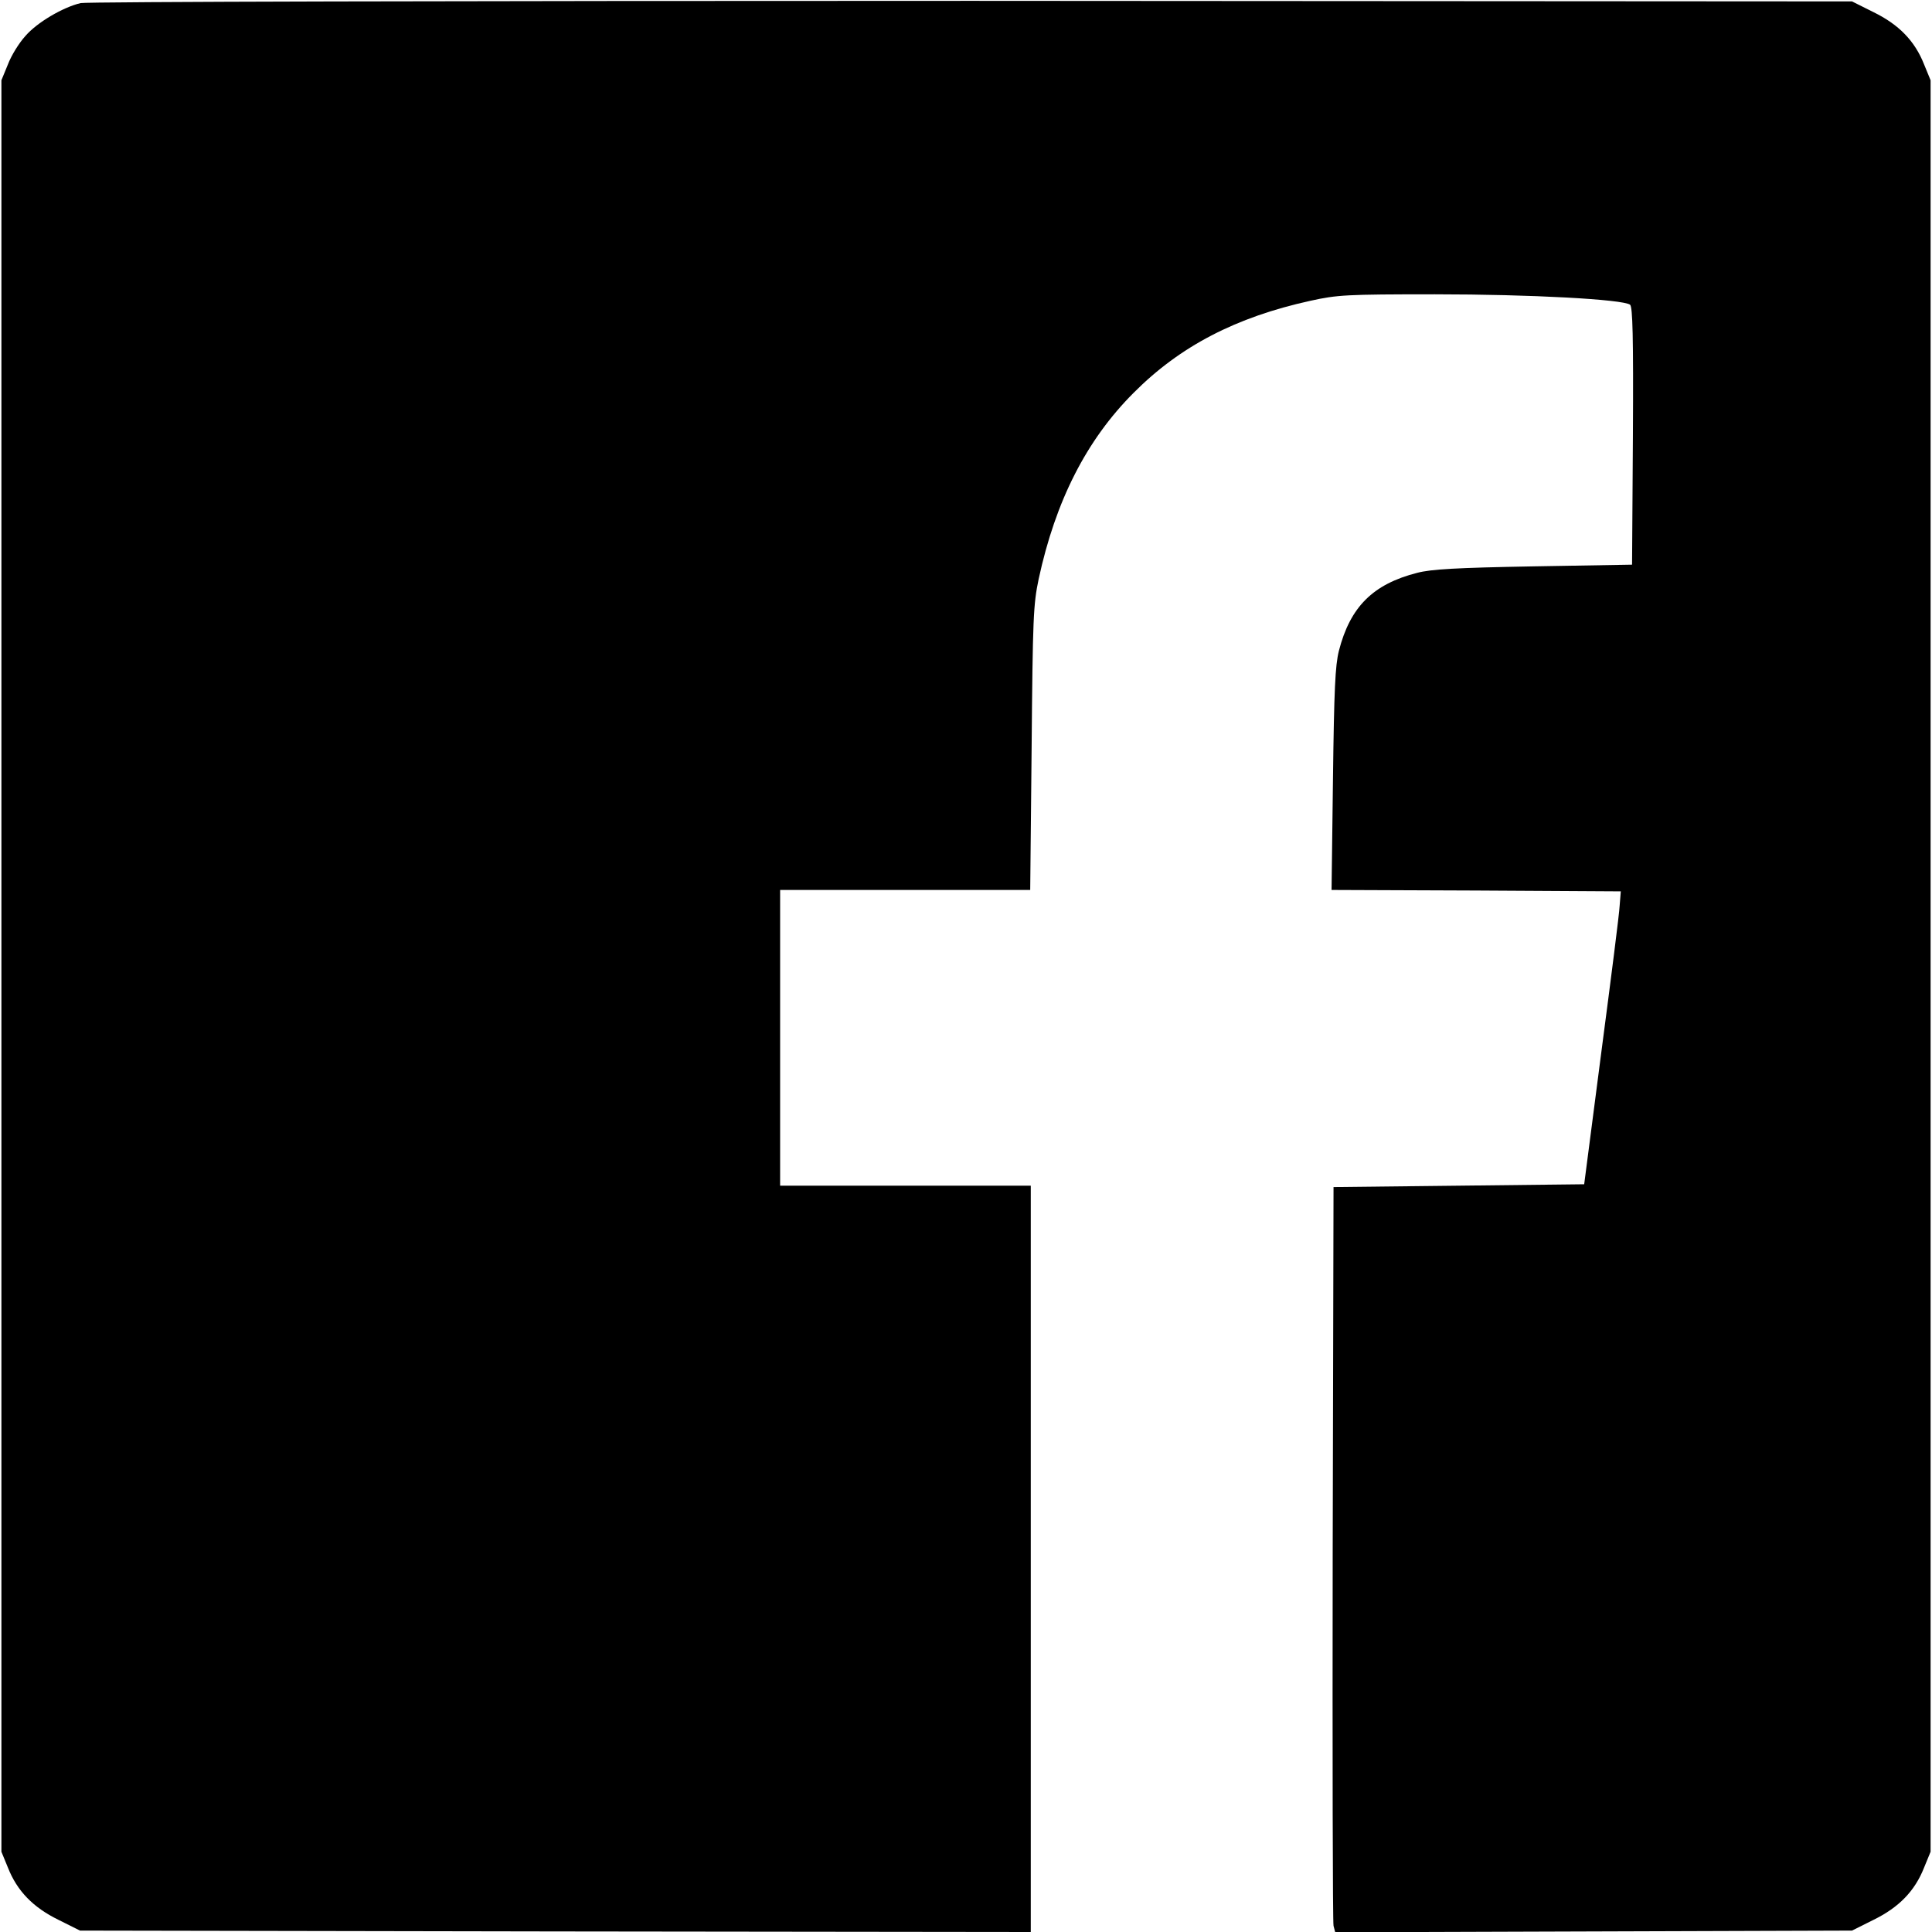
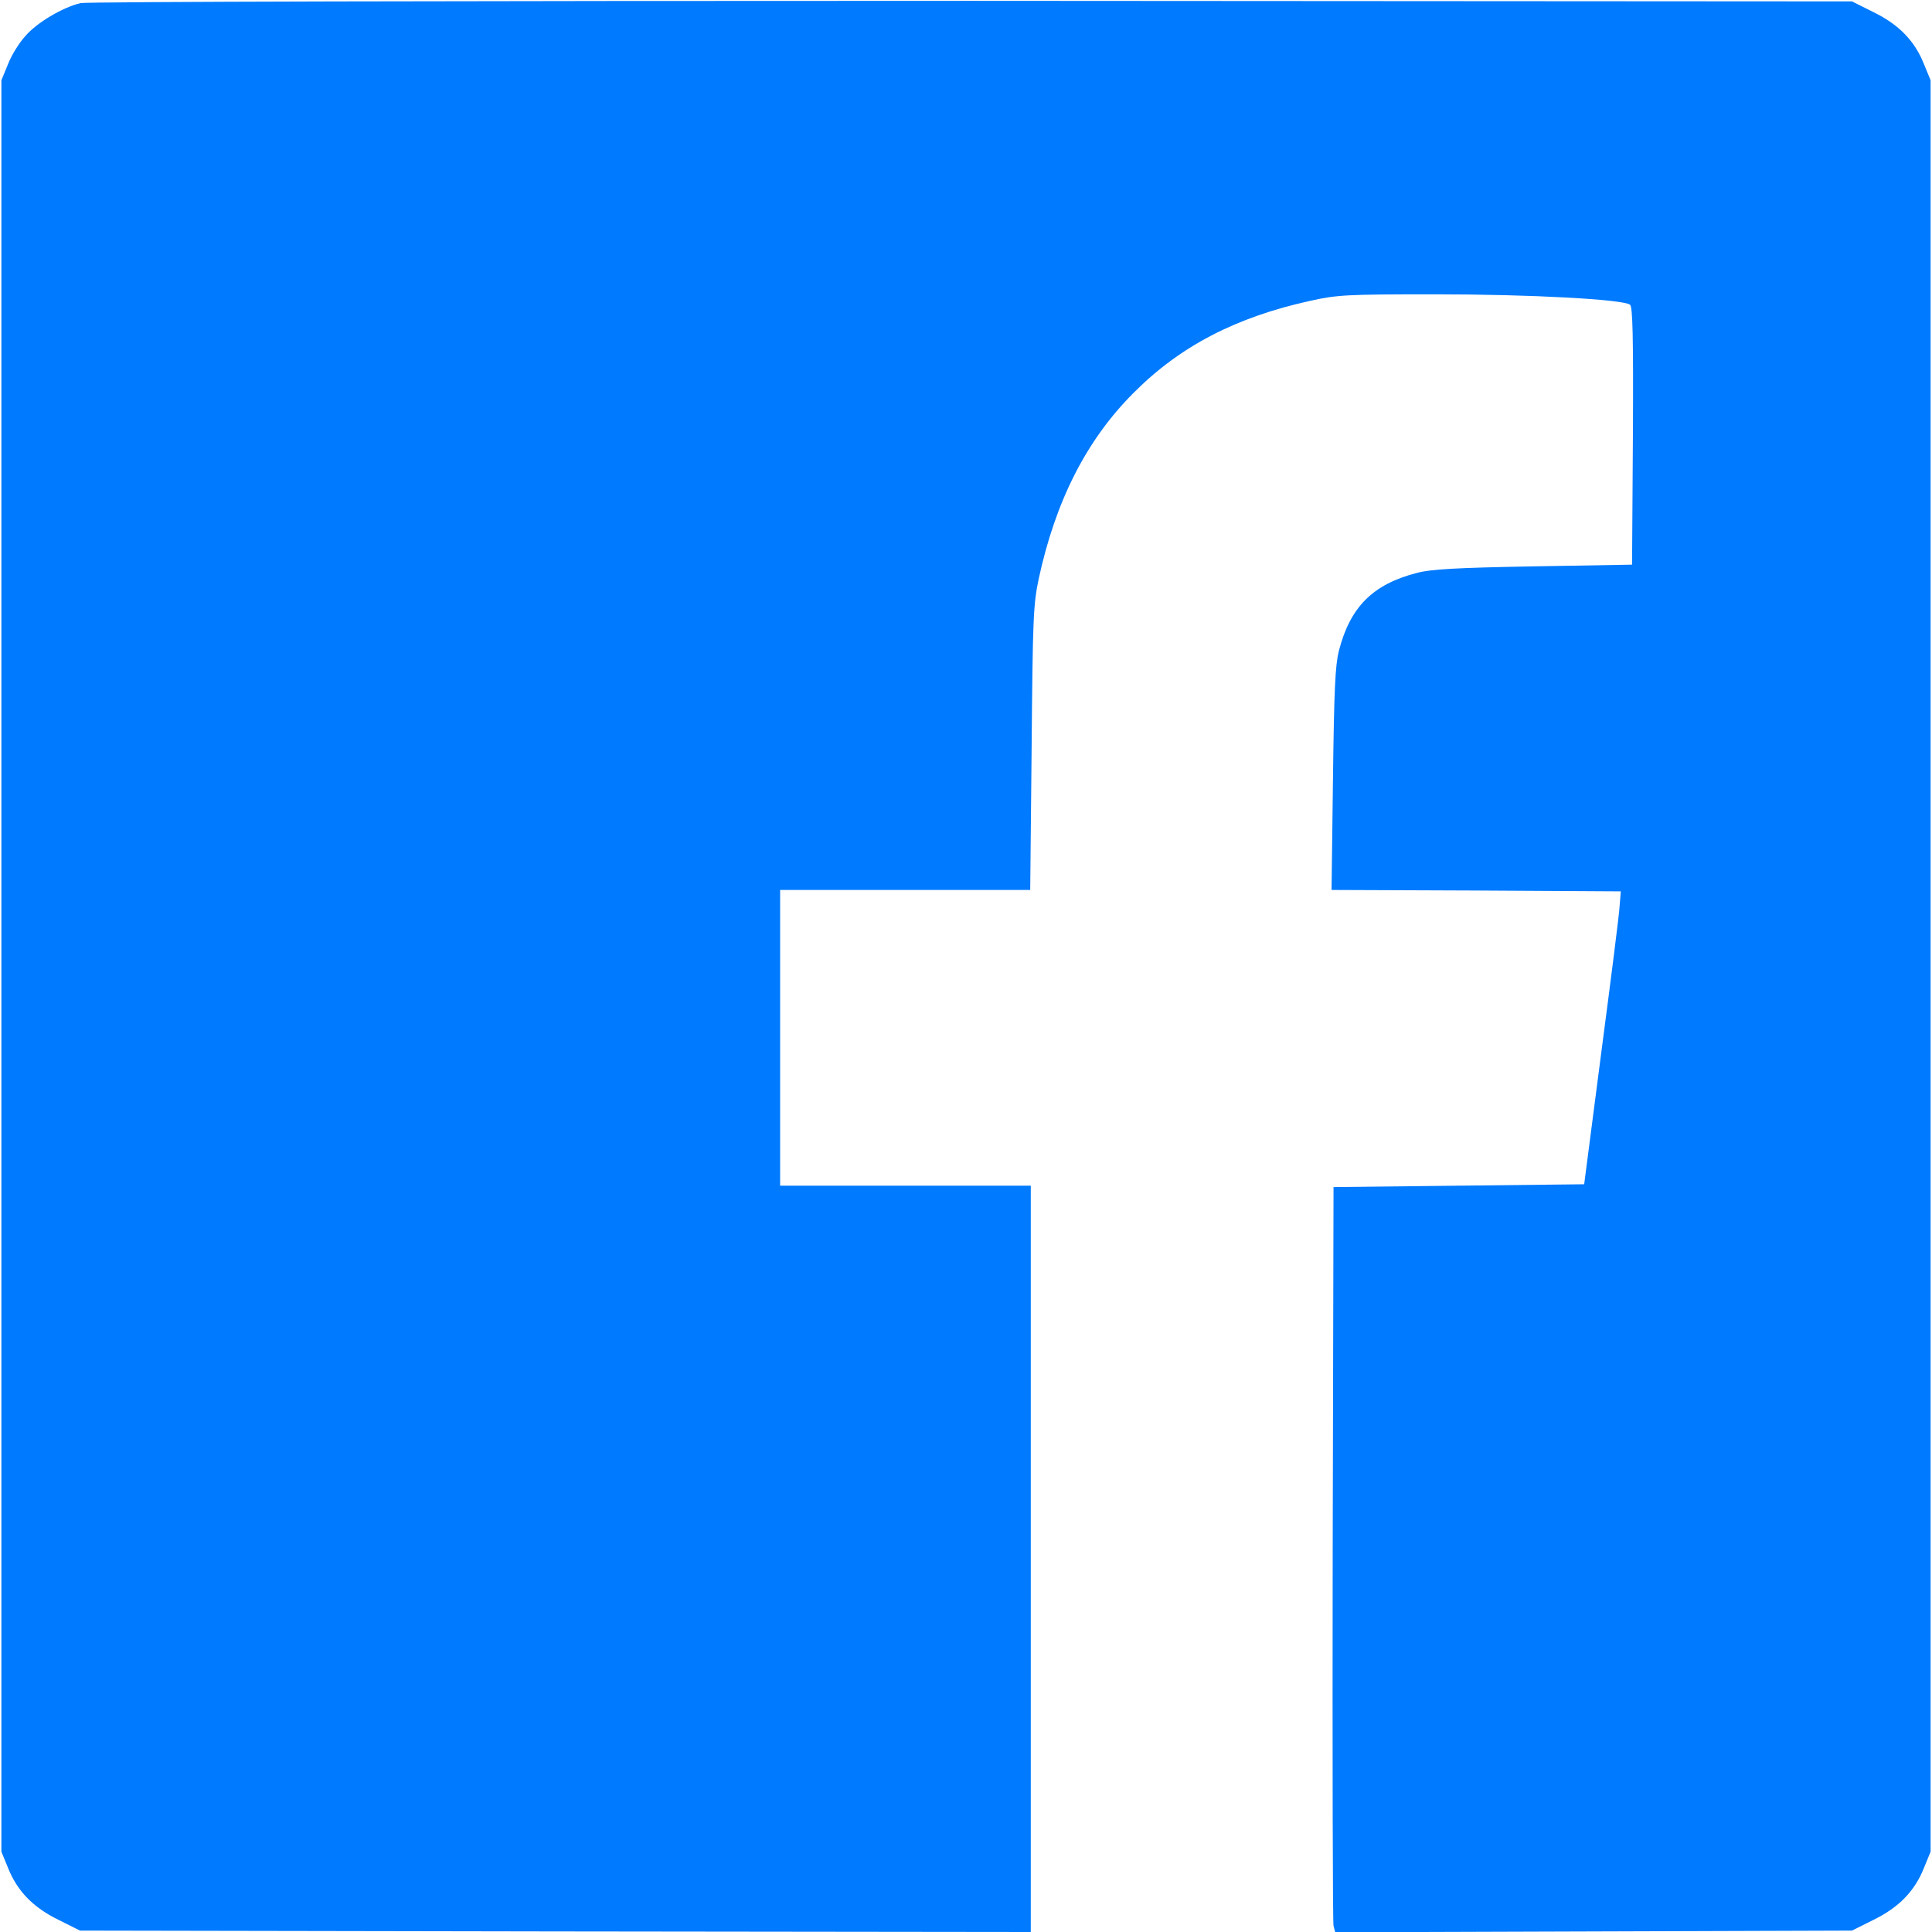
<svg xmlns="http://www.w3.org/2000/svg" version="1.0" width="686pt" height="686pt" viewBox="0 0 686 686" preserveAspectRatio="xMidYMid meet">
-   <g transform="translate(0,686) scale(0.1,-0.1)" fill="#000000" stroke="none">
+   <g transform="translate(0,686) scale(0.1,-0.1)" fill="#007aff" stroke="none">
    <path d="M286 6849 c-63 -15 -155 -69 -196 -117 -22 -24 -50 -69 -62 -101 l-23 -56 0 -3145 0 -3145 23 -56 c33 -84 90 -142 180 -186 l76 -38 1688 -3 1688 -2 0 1325 0 1325 -445 0 -445 0 0 525 0 525 444 0 444 0 5 503 c4 464 6 510 25 601 60 278 170 494 337 661 165 166 364 269 628 327 95 21 127 23 442 23 342 0 668 -18 693 -37 9 -8 12 -110 10 -467 l-3 -456 -350 -6 c-276 -5 -363 -10 -413 -23 -157 -40 -238 -121 -278 -277 -13 -52 -17 -136 -21 -456 l-5 -393 513 -2 514 -3 -4 -50 c-1 -27 -31 -261 -65 -520 l-61 -470 -445 -5 -445 -5 -3 -1300 c-1 -715 0 -1310 3 -1323 l6 -23 917 3 918 3 76 38 c90 44 147 102 180 186 l23 56 0 3145 0 3145 -23 56 c-33 84 -90 142 -180 186 l-76 38 -3125 2 c-1863 0 -3142 -3 -3165 -8z" />
  </g>
</svg>
